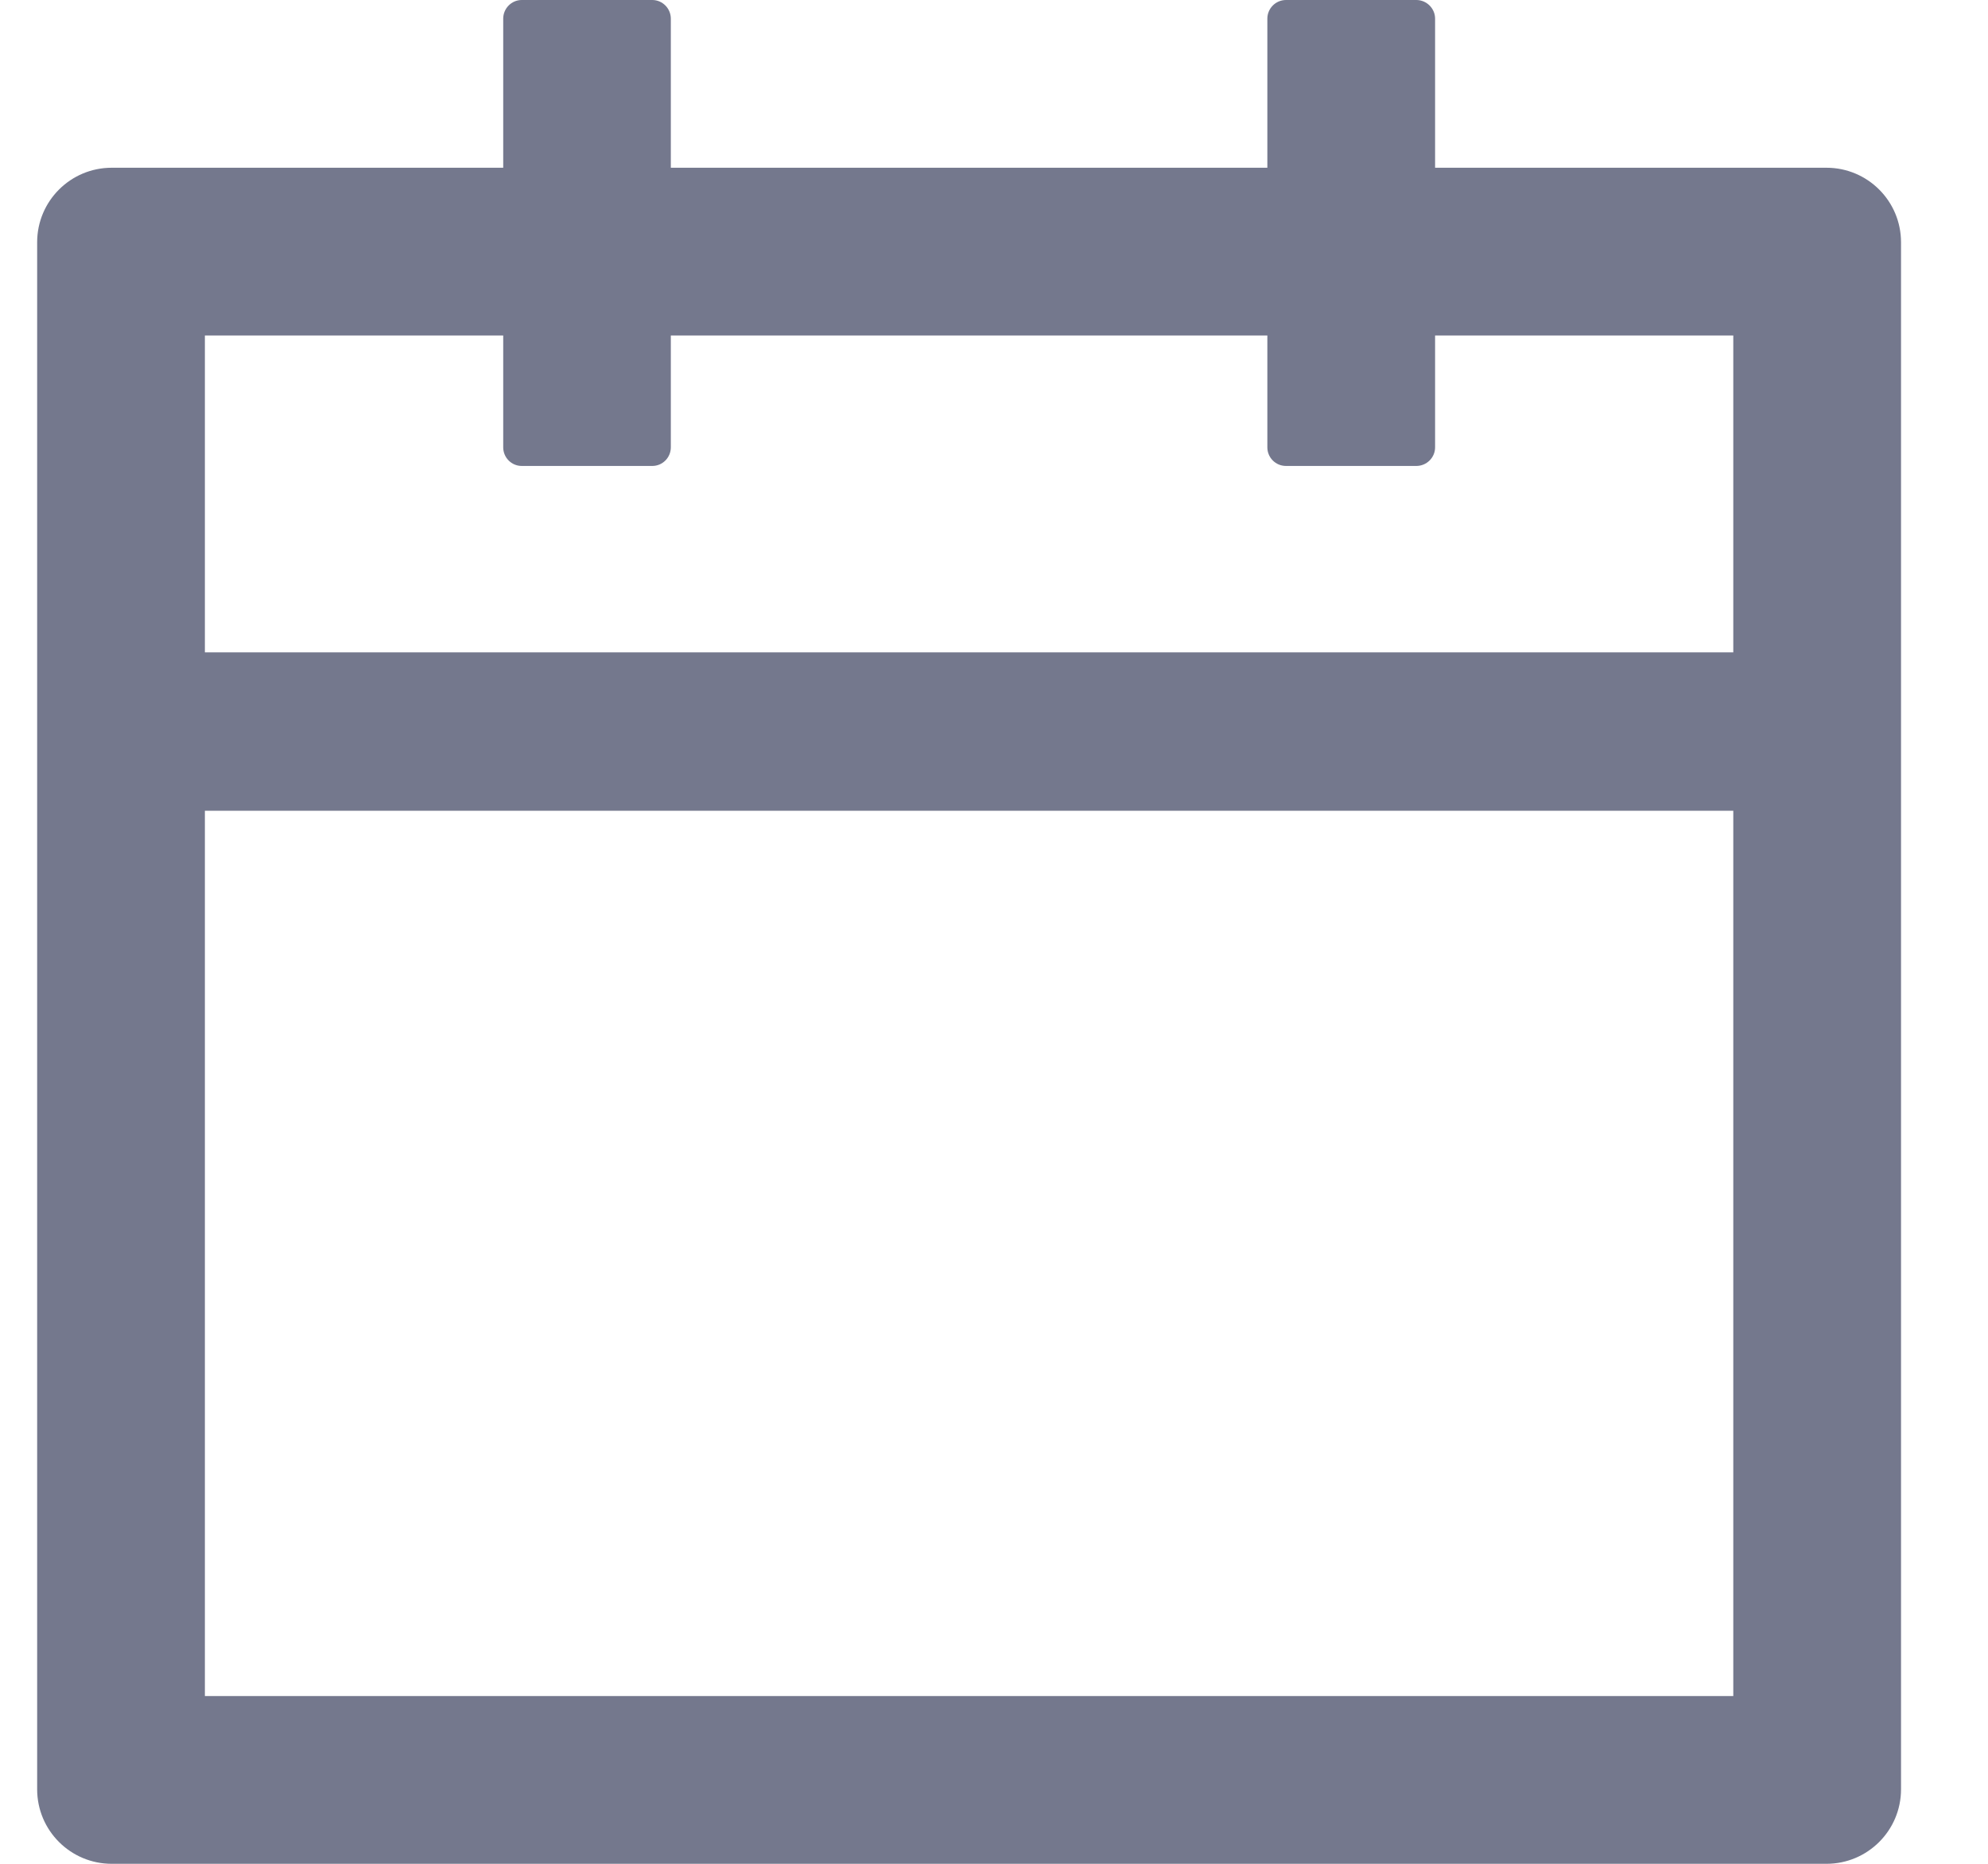
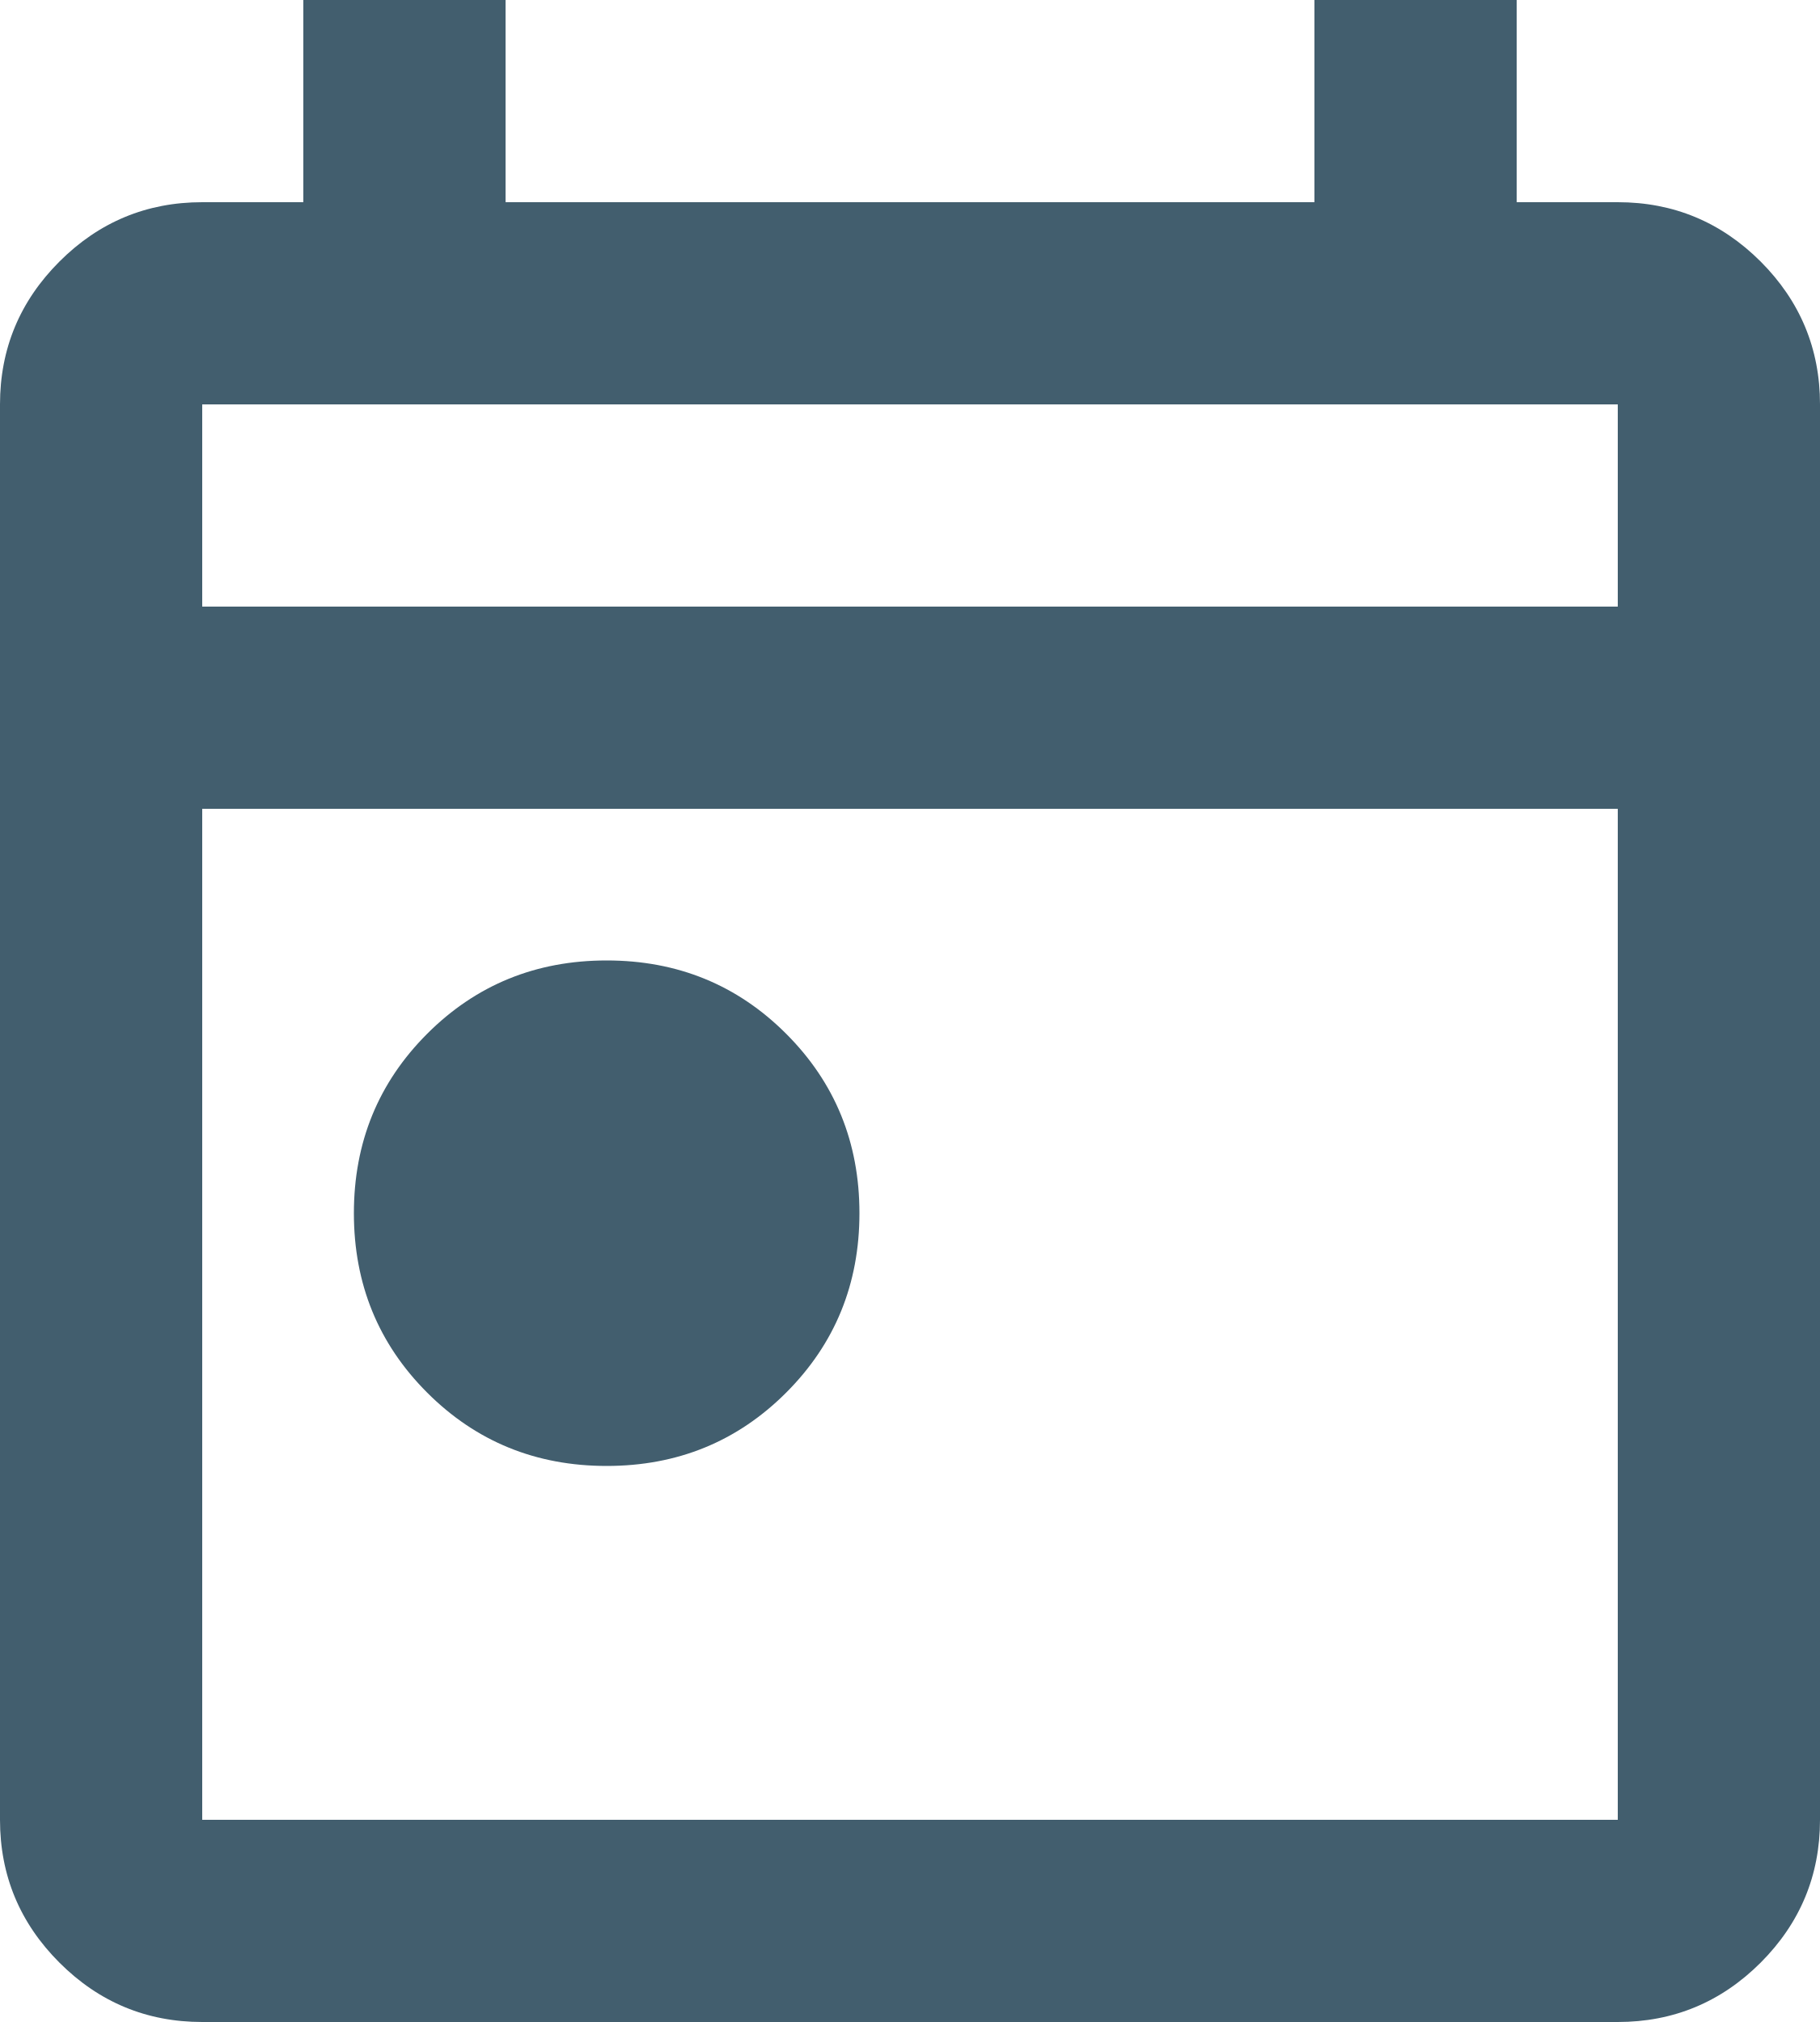
- <svg xmlns="http://www.w3.org/2000/svg" width="16" height="15" viewBox="0 0 16 15" fill="none">
-   <path d="M14.7 1.35H11.55V0.15C11.55 0.068 11.482 0 11.399 0H10.35C10.267 0 10.2 0.068 10.2 0.15V1.35H5.399V0.15C5.399 0.068 5.332 0 5.25 0H4.199C4.117 0 4.05 0.068 4.05 0.15V1.35H0.899C0.568 1.35 0.299 1.618 0.299 1.95V14.4C0.299 14.732 0.568 15 0.899 15H14.7C15.031 15 15.3 14.732 15.3 14.4V1.95C15.3 1.618 15.031 1.35 14.7 1.35ZM13.95 13.65H1.649V6.525H13.95V13.65ZM1.649 5.25V2.7H4.05V3.6C4.05 3.683 4.117 3.75 4.199 3.75H5.25C5.332 3.75 5.399 3.683 5.399 3.6V2.7H10.2V3.6C10.2 3.683 10.267 3.75 10.35 3.75H11.399C11.482 3.75 11.55 3.683 11.55 3.6V2.7H13.95V5.25H1.649Z" fill="#74788D" />
+ <svg xmlns="http://www.w3.org/2000/svg" width="18" height="20" viewBox="0 0 18 20" fill="none">
+   <path d="M6 14.5C5.3 14.5 4.708 14.258 4.225 13.775C3.742 13.292 3.5 12.7 3.5 12C3.5 11.3 3.742 10.708 4.225 10.225C4.708 9.742 5.3 9.5 6 9.5C6.7 9.5 7.292 9.742 7.775 10.225C8.258 10.708 8.5 11.3 8.5 12C8.5 12.7 8.258 13.292 7.775 13.775C7.292 14.258 6.7 14.5 6 14.5ZM2 20C1.45 20 0.979 19.804 0.588 19.413C0.196 19.021 0 18.55 0 18V4C0 3.45 0.196 2.979 0.588 2.587C0.979 2.196 1.45 2 2 2H3V0H5V2H13V0H15V2H16C16.55 2 17.021 2.196 17.413 2.587C17.804 2.979 18 3.45 18 4V18C18 18.55 17.804 19.021 17.413 19.413C17.021 19.804 16.55 20 16 20H2ZM2 18H16V8H2V18ZM2 6H16V4H2V6Z" fill="#425E6E" />
</svg>
